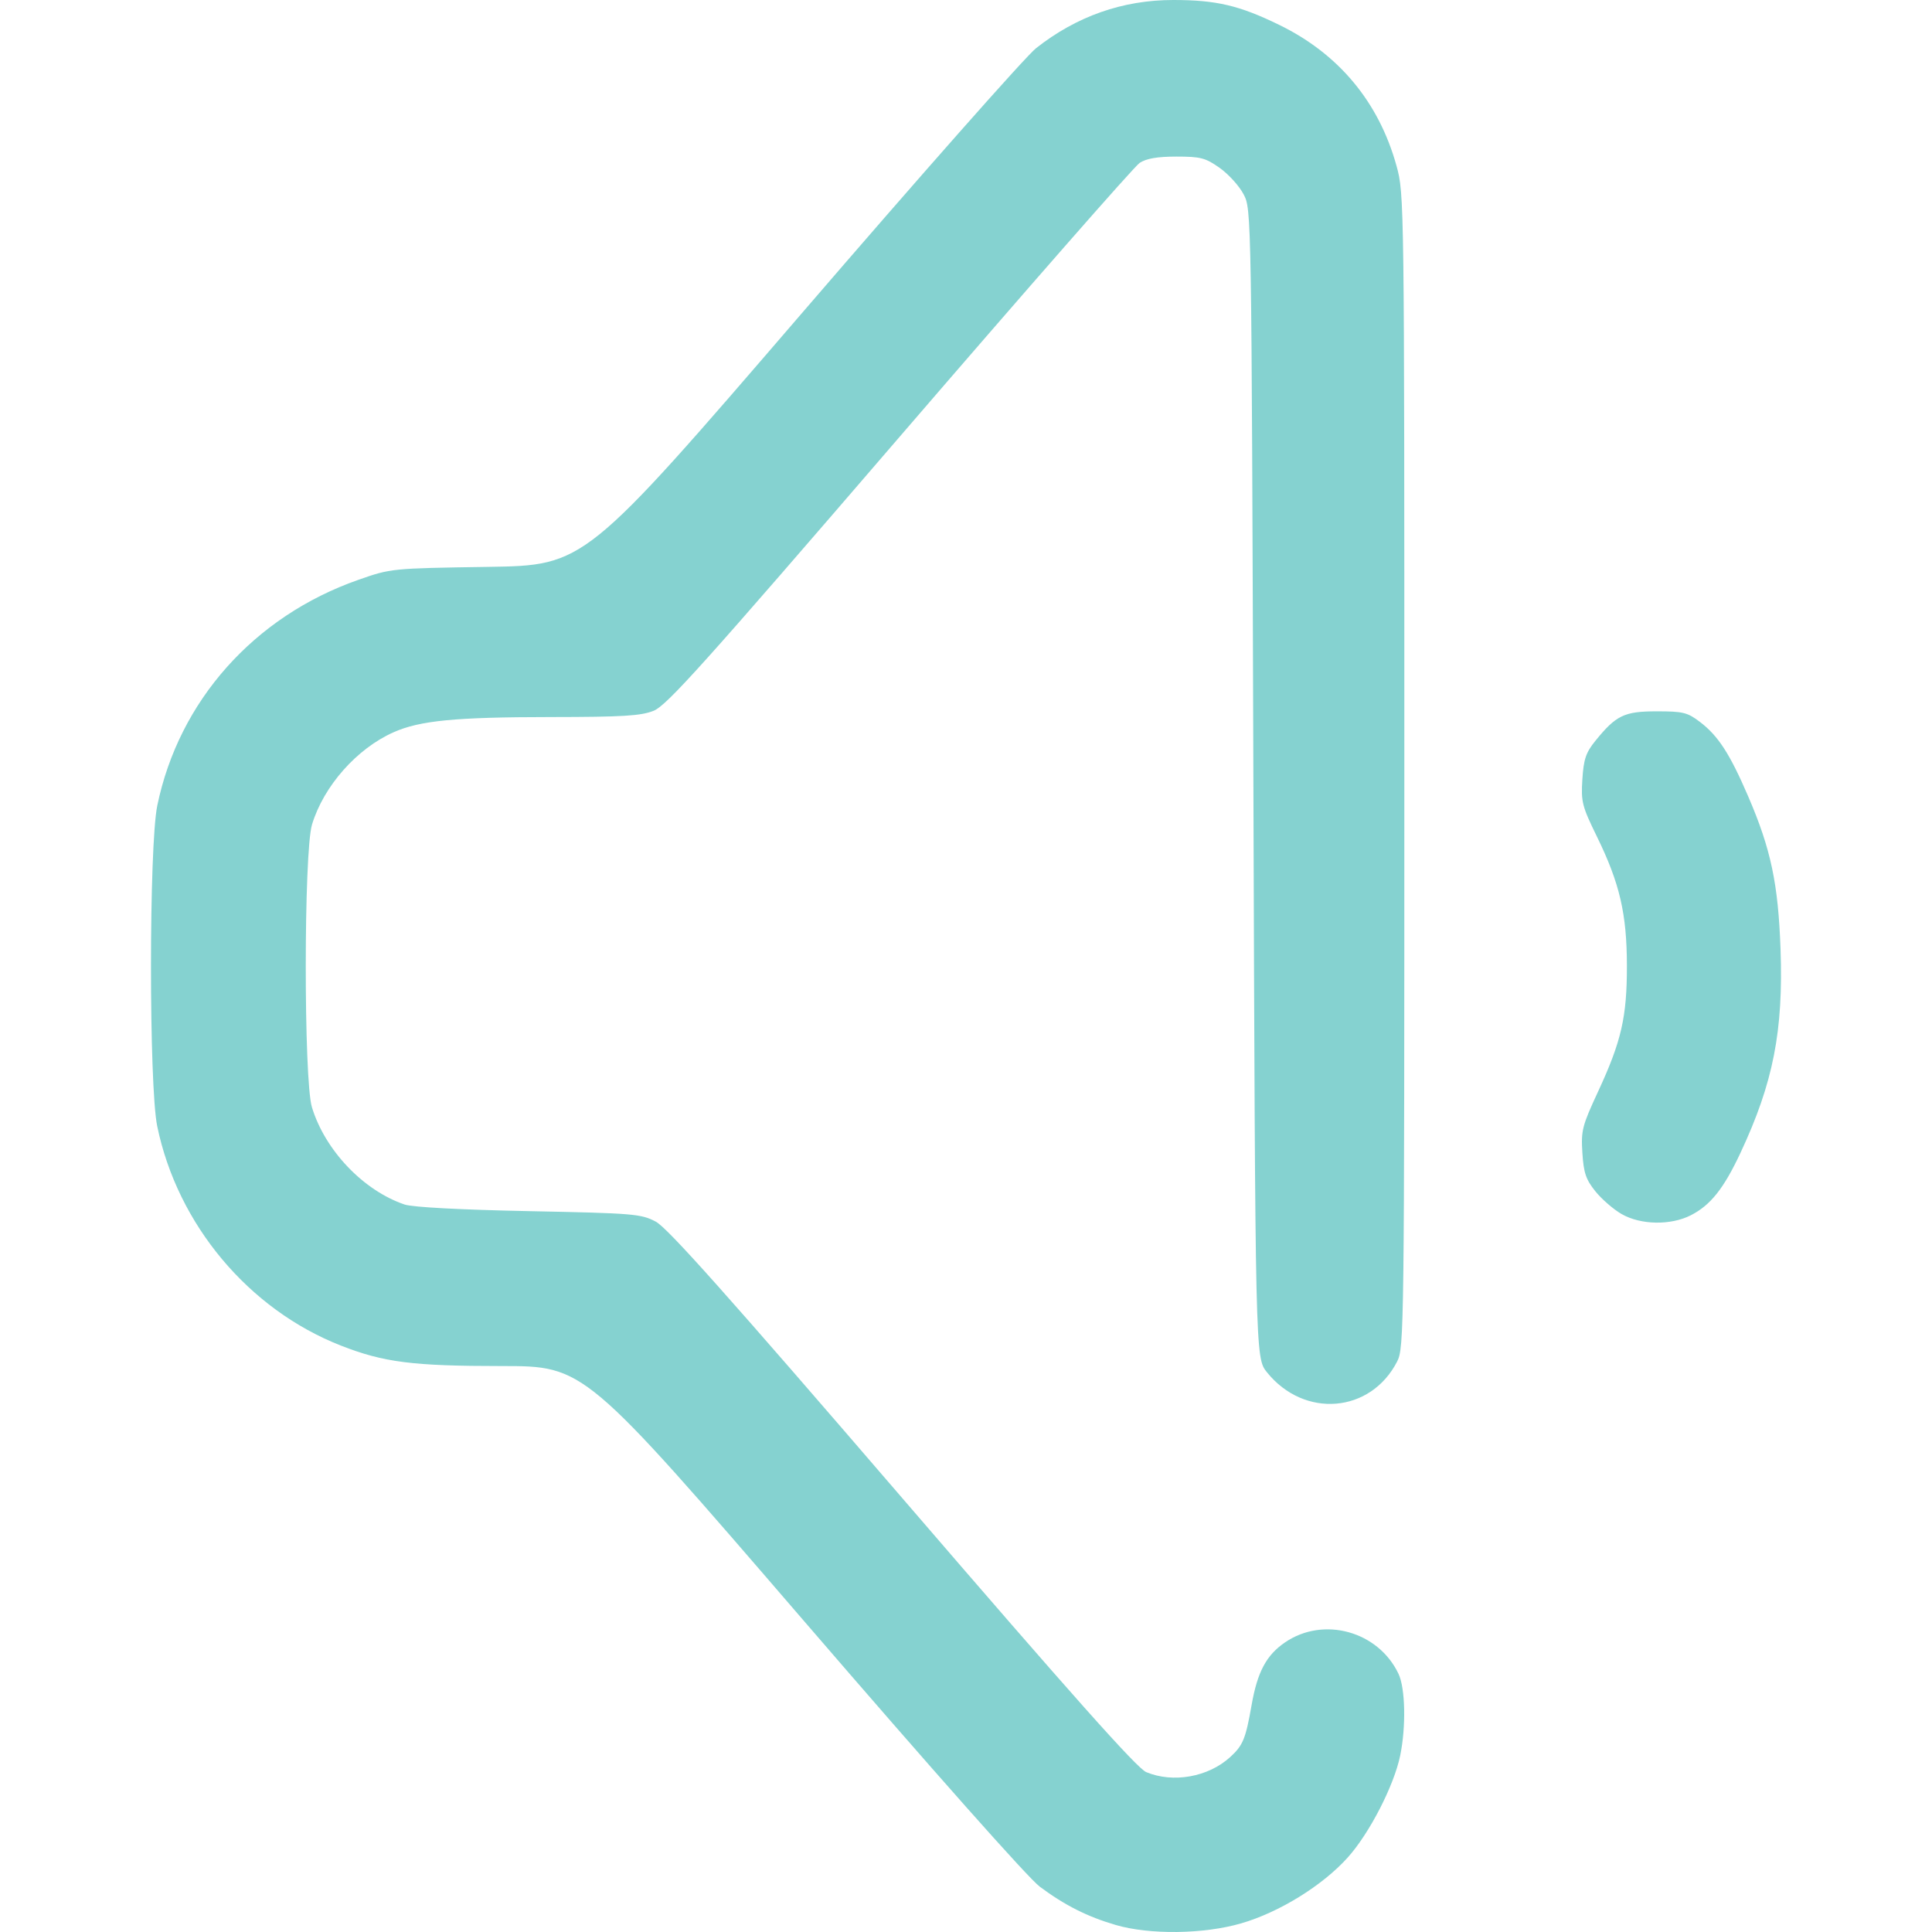
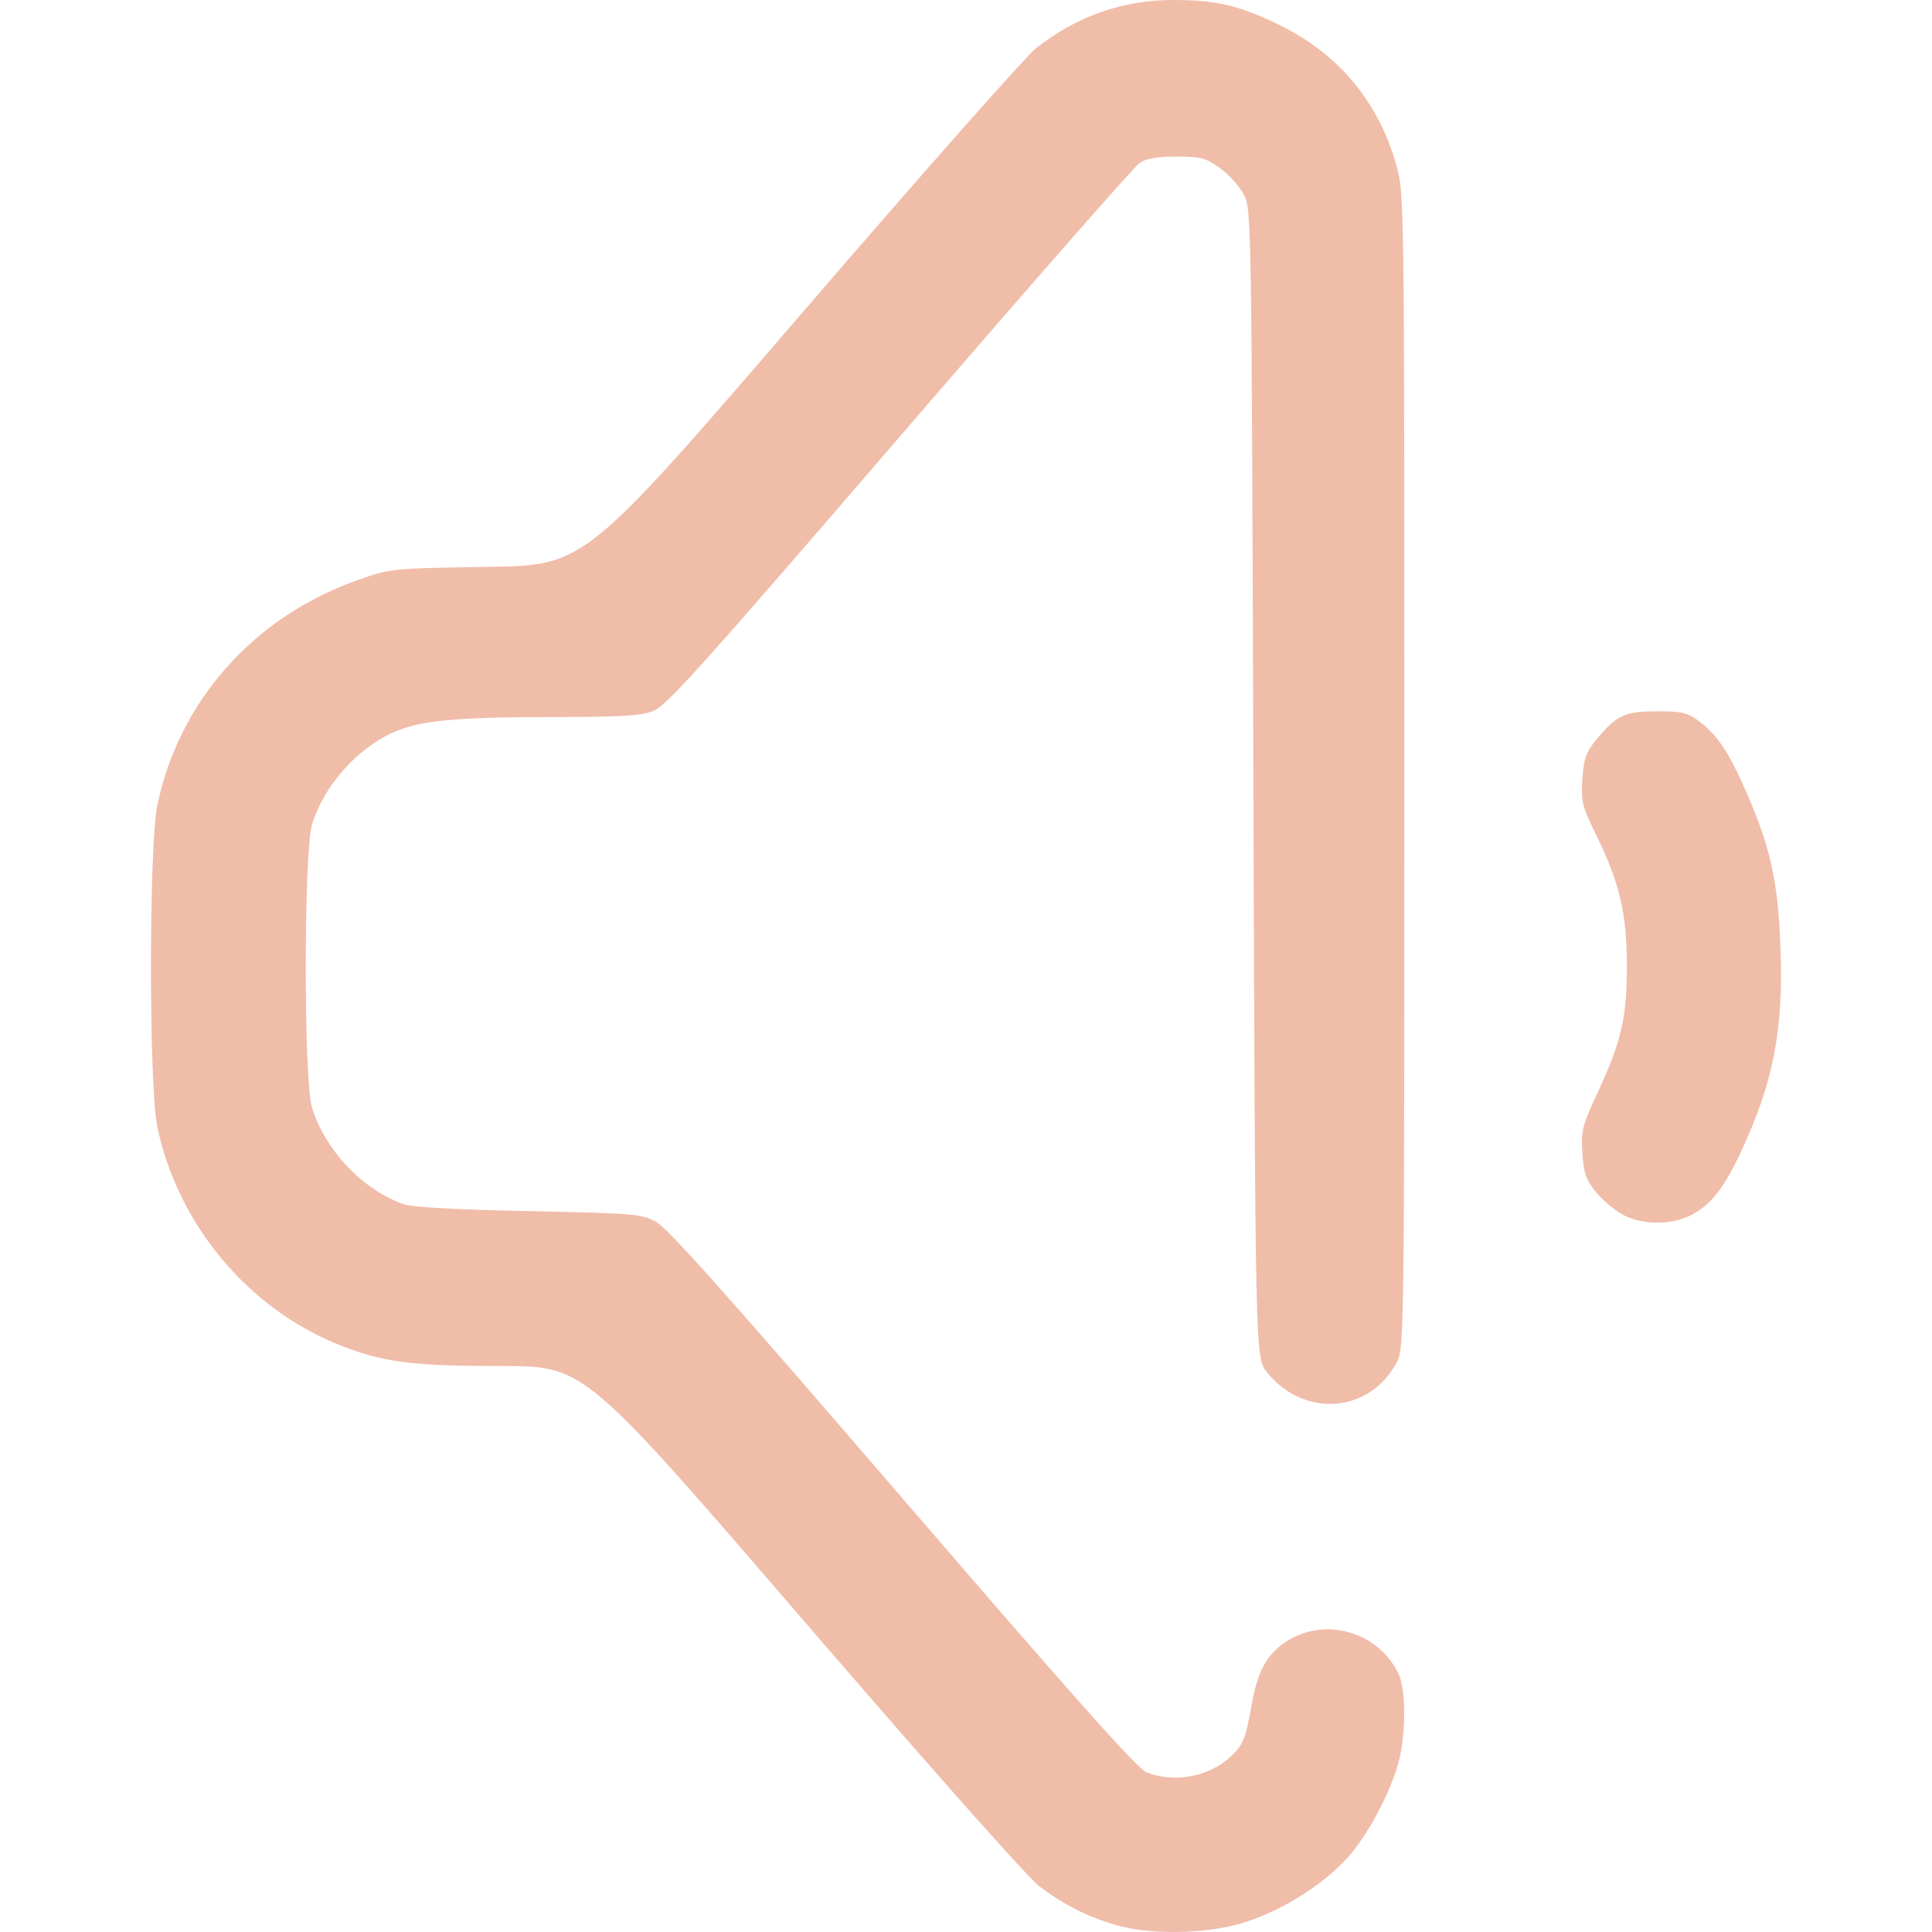
<svg xmlns="http://www.w3.org/2000/svg" xmlns:xlink="http://www.w3.org/1999/xlink" width="512" height="512" viewBox="0 0 135.467 135.467" version="1.1" id="svg1" xml:space="preserve">
  <defs id="defs1">
    <linearGradient id="linearGradient5">
-       <stop style="stop-color:#85d2d0;stop-opacity:1;" offset="0" id="stop5" />
-       <stop style="stop-color:#85d2d0;stop-opacity:1" offset="1" id="stop6" />
+       <stop style="stop-color:#f0bda9;stop-opacity:1;" offset="0" id="stop5" />
+       <stop style="stop-color:#f0bda9;stop-opacity:1" offset="1" id="stop6" />
    </linearGradient>
    <linearGradient xlink:href="#linearGradient5" id="linearGradient6" x1="38.541" y1="186.09" x2="127.471" y2="186.09" gradientUnits="userSpaceOnUse" gradientTransform="translate(1.038462,-45.17308)" />
  </defs>
  <g id="layer1" transform="matrix(0.9375449,0,0,0.9375449,-26.48351,-68.50358)">
    <path style="fill:url(#linearGradient6);fill-opacity:1" d="m 111.685,217.031 c -2.107,-0.614 -3.813,-1.474 -5.672,-2.861 -0.866,-0.646 -7.93,-8.606 -17.753,-20.006 -16.315,-18.932 -16.315,-18.932 -22.492,-18.932 -6.651,0 -8.825,-0.277 -12.026,-1.531 -6.901,-2.704 -12.217,-9.053 -13.735,-16.4 -0.625,-3.024 -0.622,-20.959 0.004,-23.988 1.617,-7.831 7.243,-14.148 15.032,-16.879 2.446,-0.858 2.479,-0.861 9.695,-0.971 7.24,-0.11 7.24,-0.11 23.408,-18.89 8.892,-10.329 16.804,-19.282 17.581,-19.897 3.027,-2.392 6.486,-3.609 10.264,-3.609 3.215,0 4.93,0.402 7.922,1.858 4.455,2.167 7.463,5.783 8.78,10.555 0.577,2.09 0.583,2.534 0.583,45.237 0,41.836 -0.016,43.158 -0.537,44.173 -1.982,3.865 -6.944,4.277 -9.737,0.809 -0.873,-1.084 -0.873,-1.084 -1.015,-44.027 -0.141,-42.868 -0.142,-42.944 -0.731,-44.071 -0.324,-0.621 -1.129,-1.51 -1.788,-1.976 -1.064,-0.752 -1.427,-0.847 -3.233,-0.847 -1.427,0 -2.25,0.141 -2.755,0.472 -0.396,0.26 -8.477,9.481 -17.958,20.493 -14.671,17.04 -17.409,20.089 -18.393,20.483 -0.953,0.381 -2.305,0.463 -7.712,0.468 -7.12,0.006 -9.751,0.26 -11.724,1.133 -2.755,1.219 -5.237,4.024 -6.11,6.905 -0.62,2.046 -0.626,19.103 -0.007,21.143 0.977,3.22 3.847,6.232 6.934,7.277 0.591,0.2 4.186,0.391 9.29,0.494 7.85,0.158 8.392,0.203 9.493,0.786 0.882,0.467 5.389,5.522 18.451,20.696 12.657,14.703 17.536,20.183 18.226,20.472 2.013,0.841 4.639,0.372 6.278,-1.121 0.961,-0.876 1.159,-1.355 1.606,-3.902 0.436,-2.479 1.104,-3.728 2.505,-4.683 2.882,-1.965 6.97,-0.829 8.481,2.356 0.511,1.076 0.57,3.95 0.127,6.108 -0.462,2.247 -2.293,5.81 -3.916,7.62 -1.885,2.103 -5.129,4.109 -7.984,4.936 -2.805,0.812 -6.826,0.863 -9.383,0.118 z m 37.845,-53.164 c -0.606,-0.347 -1.489,-1.111 -1.963,-1.699 -0.712,-0.885 -0.881,-1.381 -0.976,-2.877 -0.106,-1.671 -0.018,-2.019 1.169,-4.576 1.753,-3.777 2.167,-5.588 2.161,-9.44 -0.006,-3.867 -0.536,-6.149 -2.241,-9.638 -1.116,-2.283 -1.197,-2.604 -1.09,-4.286 0.096,-1.503 0.263,-2 0.966,-2.869 1.557,-1.923 2.164,-2.216 4.6,-2.216 1.968,0 2.294,0.081 3.236,0.799 1.361,1.038 2.225,2.373 3.599,5.559 1.698,3.938 2.246,6.528 2.42,11.422 0.217,6.129 -0.545,10.005 -2.995,15.24 -1.251,2.672 -2.241,3.917 -3.715,4.669 -1.502,0.766 -3.743,0.729 -5.17,-0.088 z" id="path5" />
  </g>
</svg>
